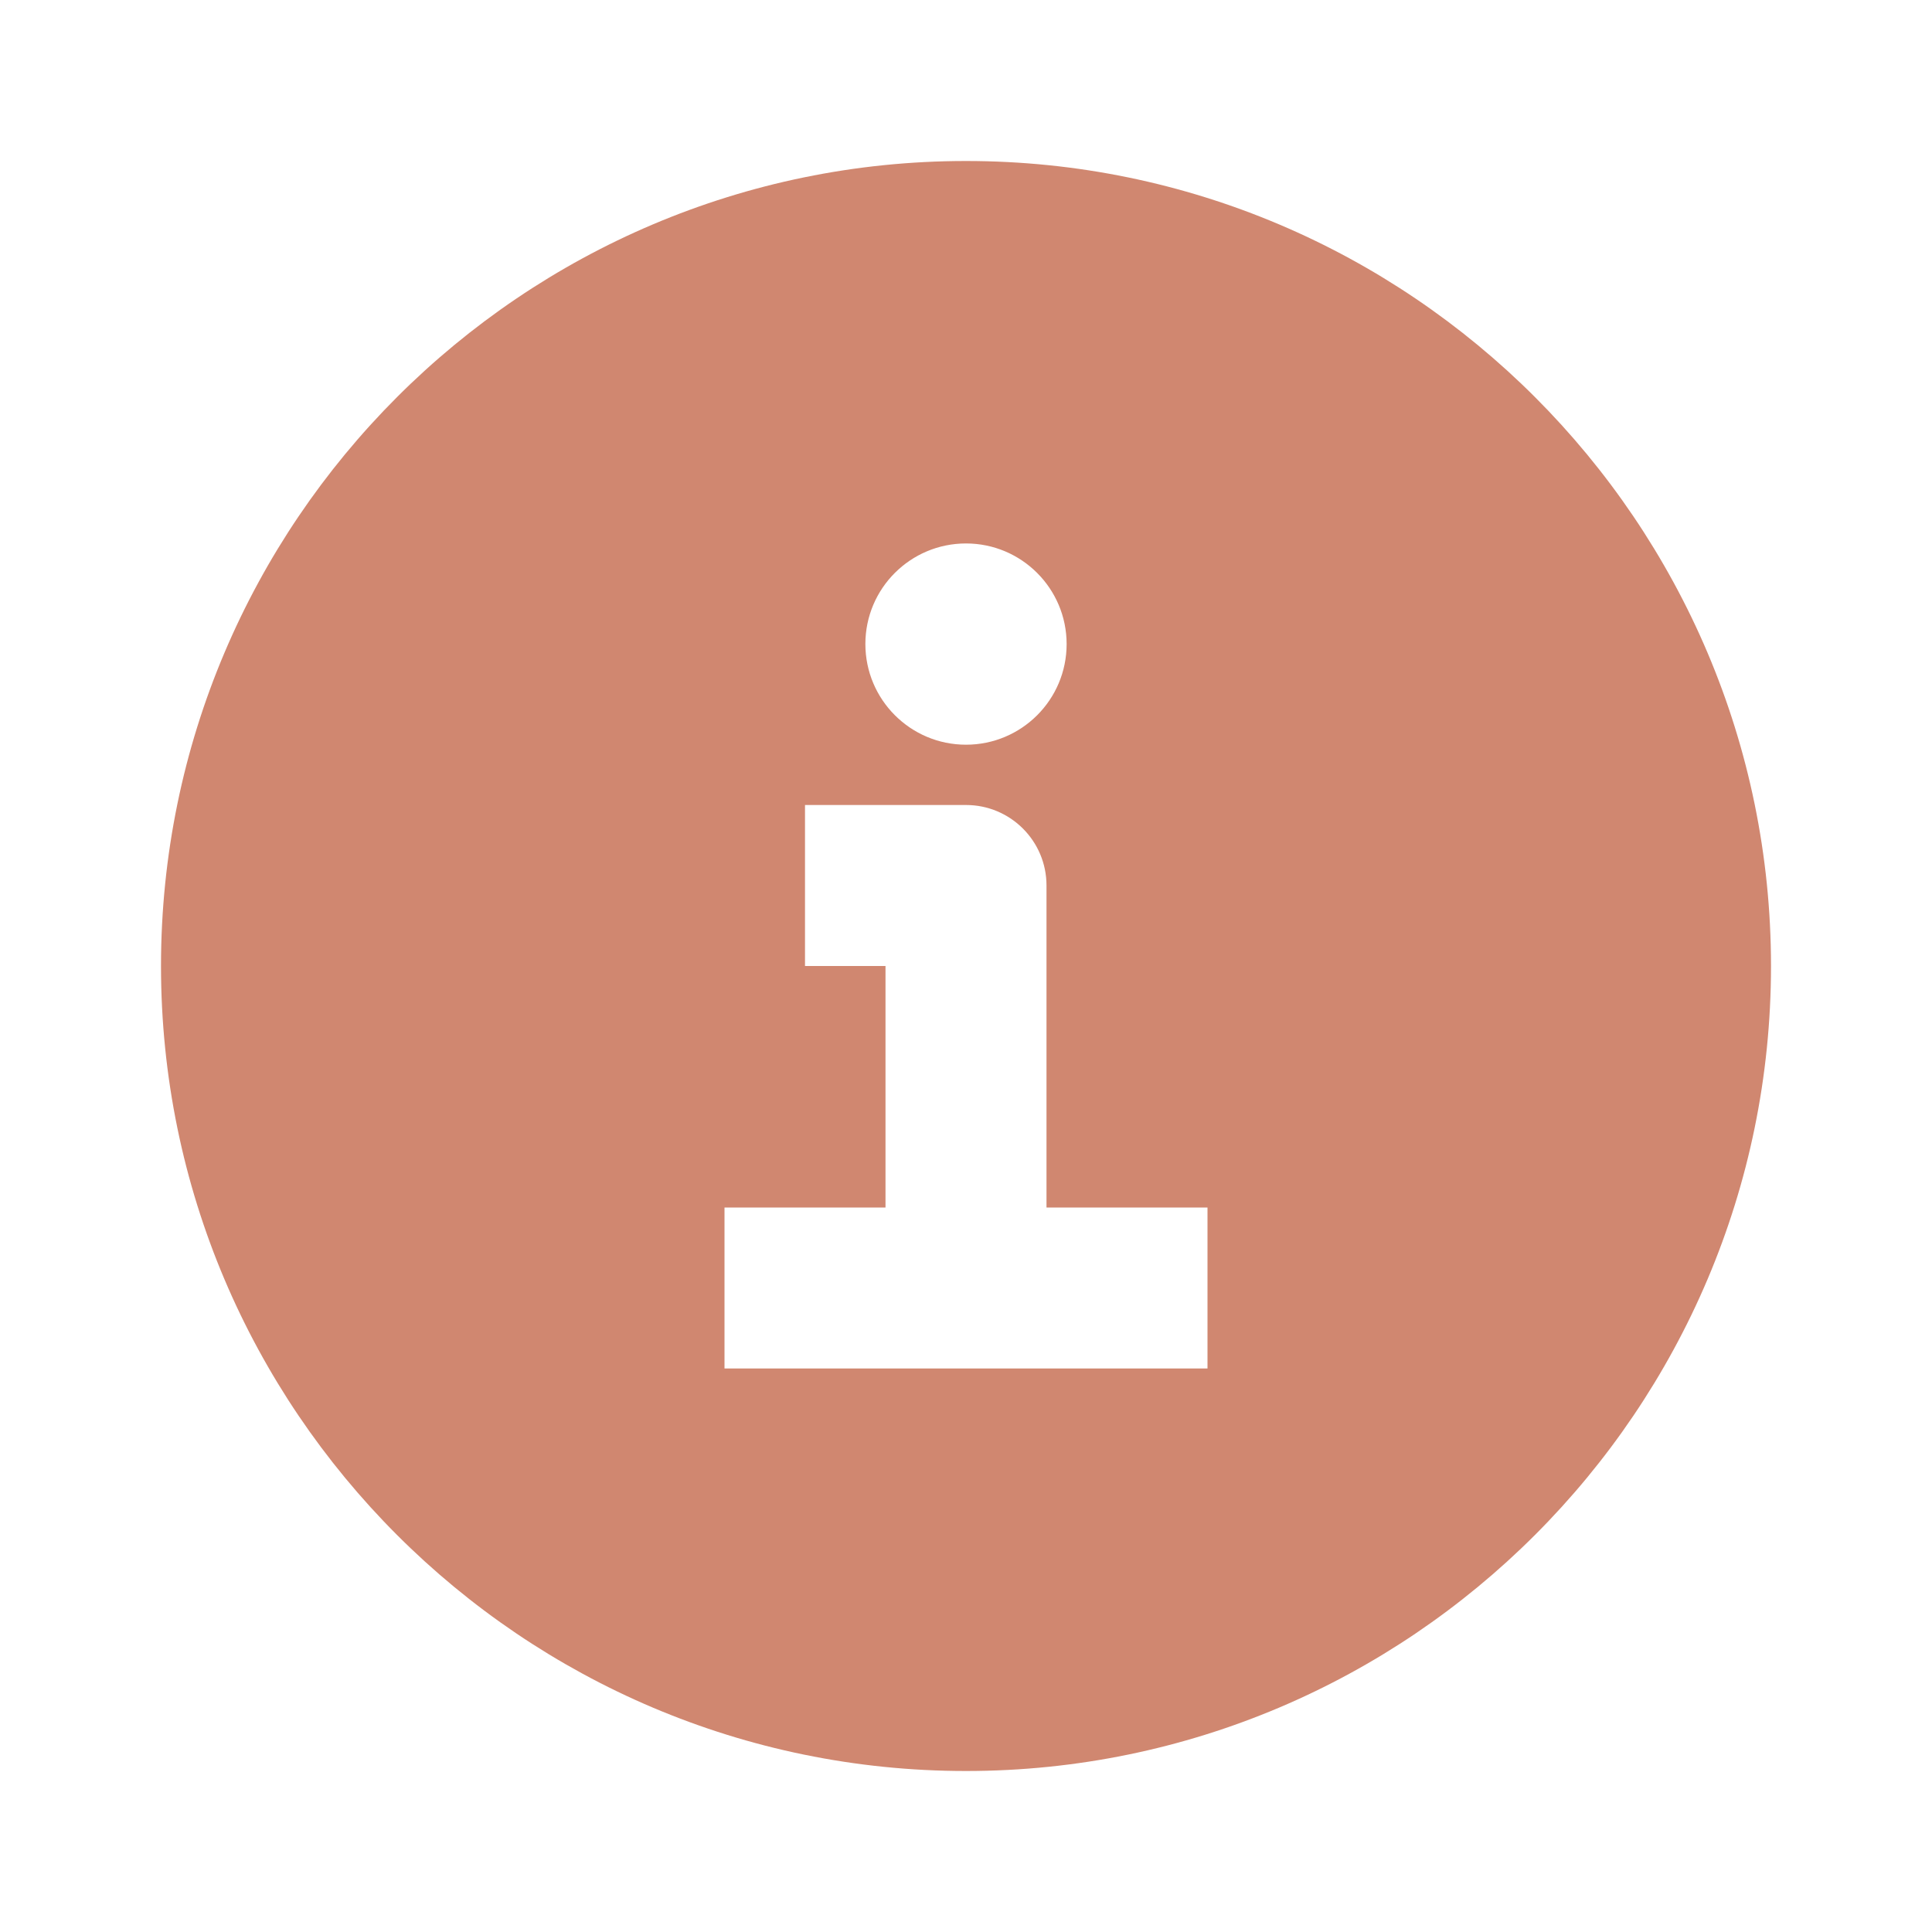
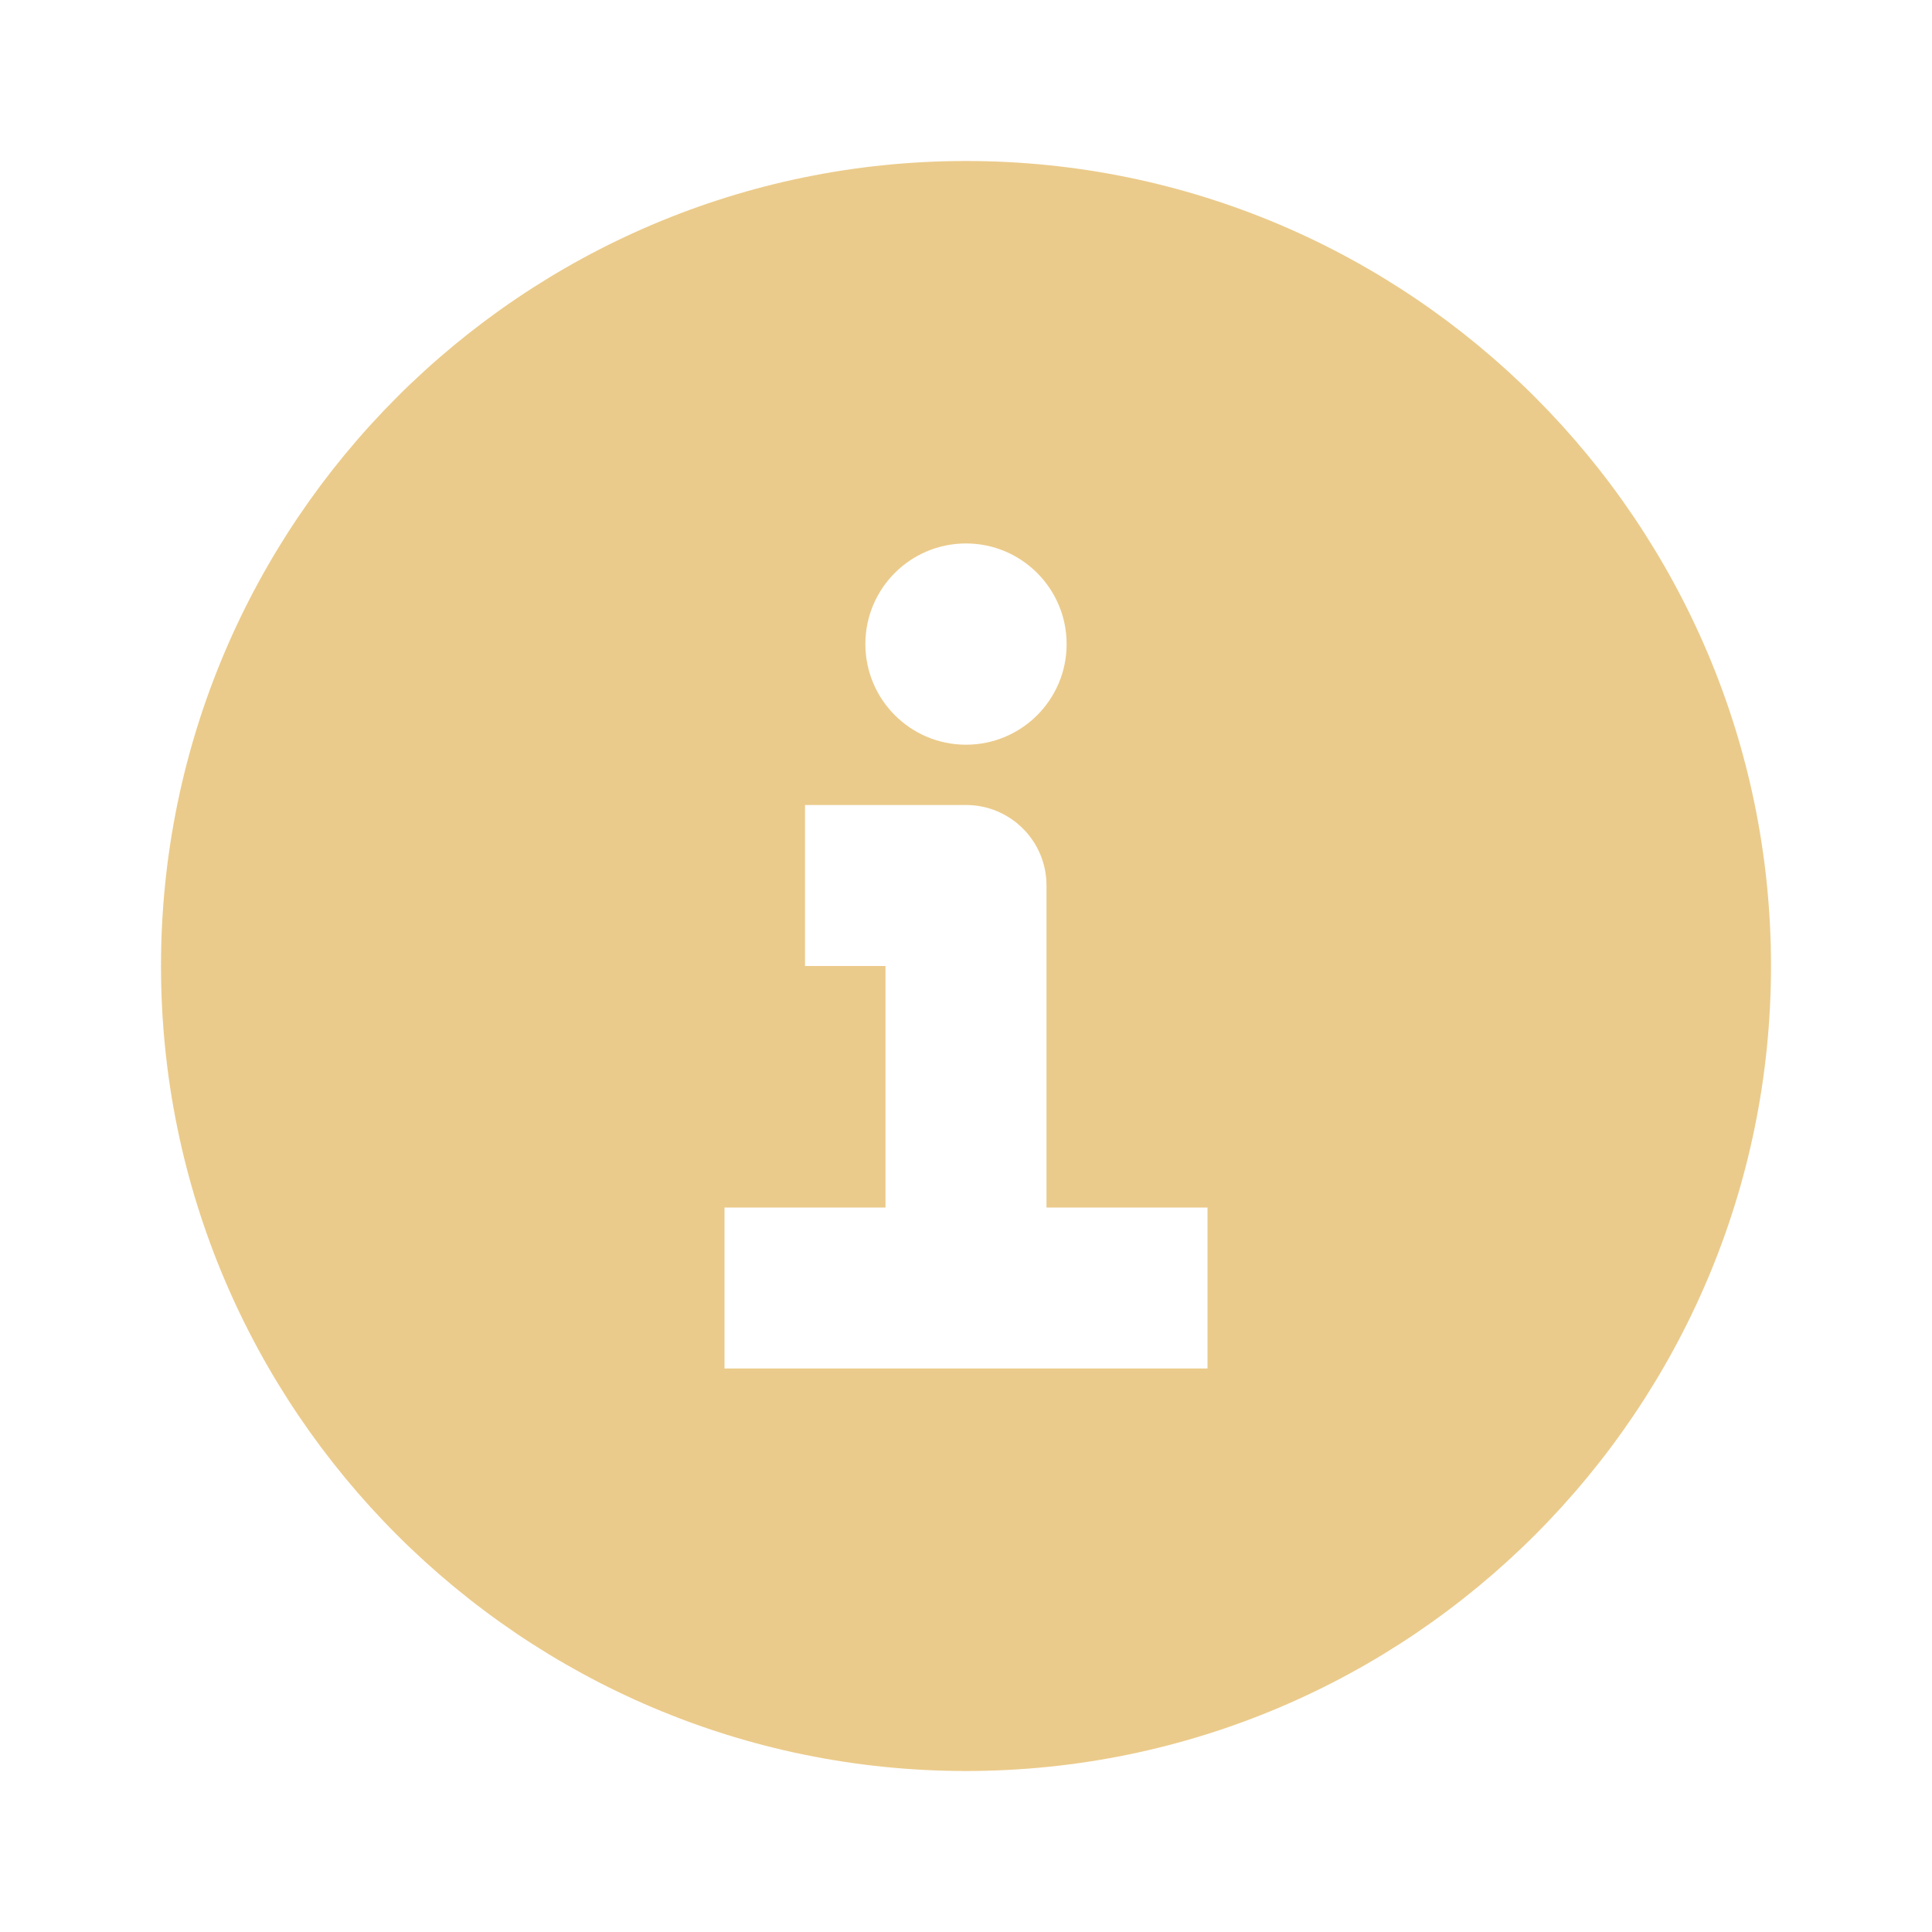
<svg xmlns="http://www.w3.org/2000/svg" fill="none" height="24" viewBox="0 0 24 24" width="24">
-   <path fill="#d08770" d="m12 2c-5.514 0-10 4.487-10 10 0 5.515 4.486 10 10 10s10-4.485 10-10c0-5.513-4.486-10-10-10zm0 4.751c.69 0 1.25.56 1.25 1.25 0 .691-.56 1.25-1.25 1.25s-1.25-.56-1.25-1.251c0-.69.56-1.249 1.25-1.249zm3 10.249h-6v-2h2v-3h-1v-2h2c.553 0 1 .448 1 1v4h2z" />
+   <path fill="#ebcb8b" d="m12 2c-5.514 0-10 4.487-10 10 0 5.515 4.486 10 10 10s10-4.485 10-10c0-5.513-4.486-10-10-10zm0 4.751c.69 0 1.25.56 1.25 1.25 0 .691-.56 1.25-1.25 1.25s-1.25-.56-1.25-1.251c0-.69.56-1.249 1.25-1.249zm3 10.249h-6v-2h2v-3h-1v-2h2c.553 0 1 .448 1 1v4h2z" />
</svg>
